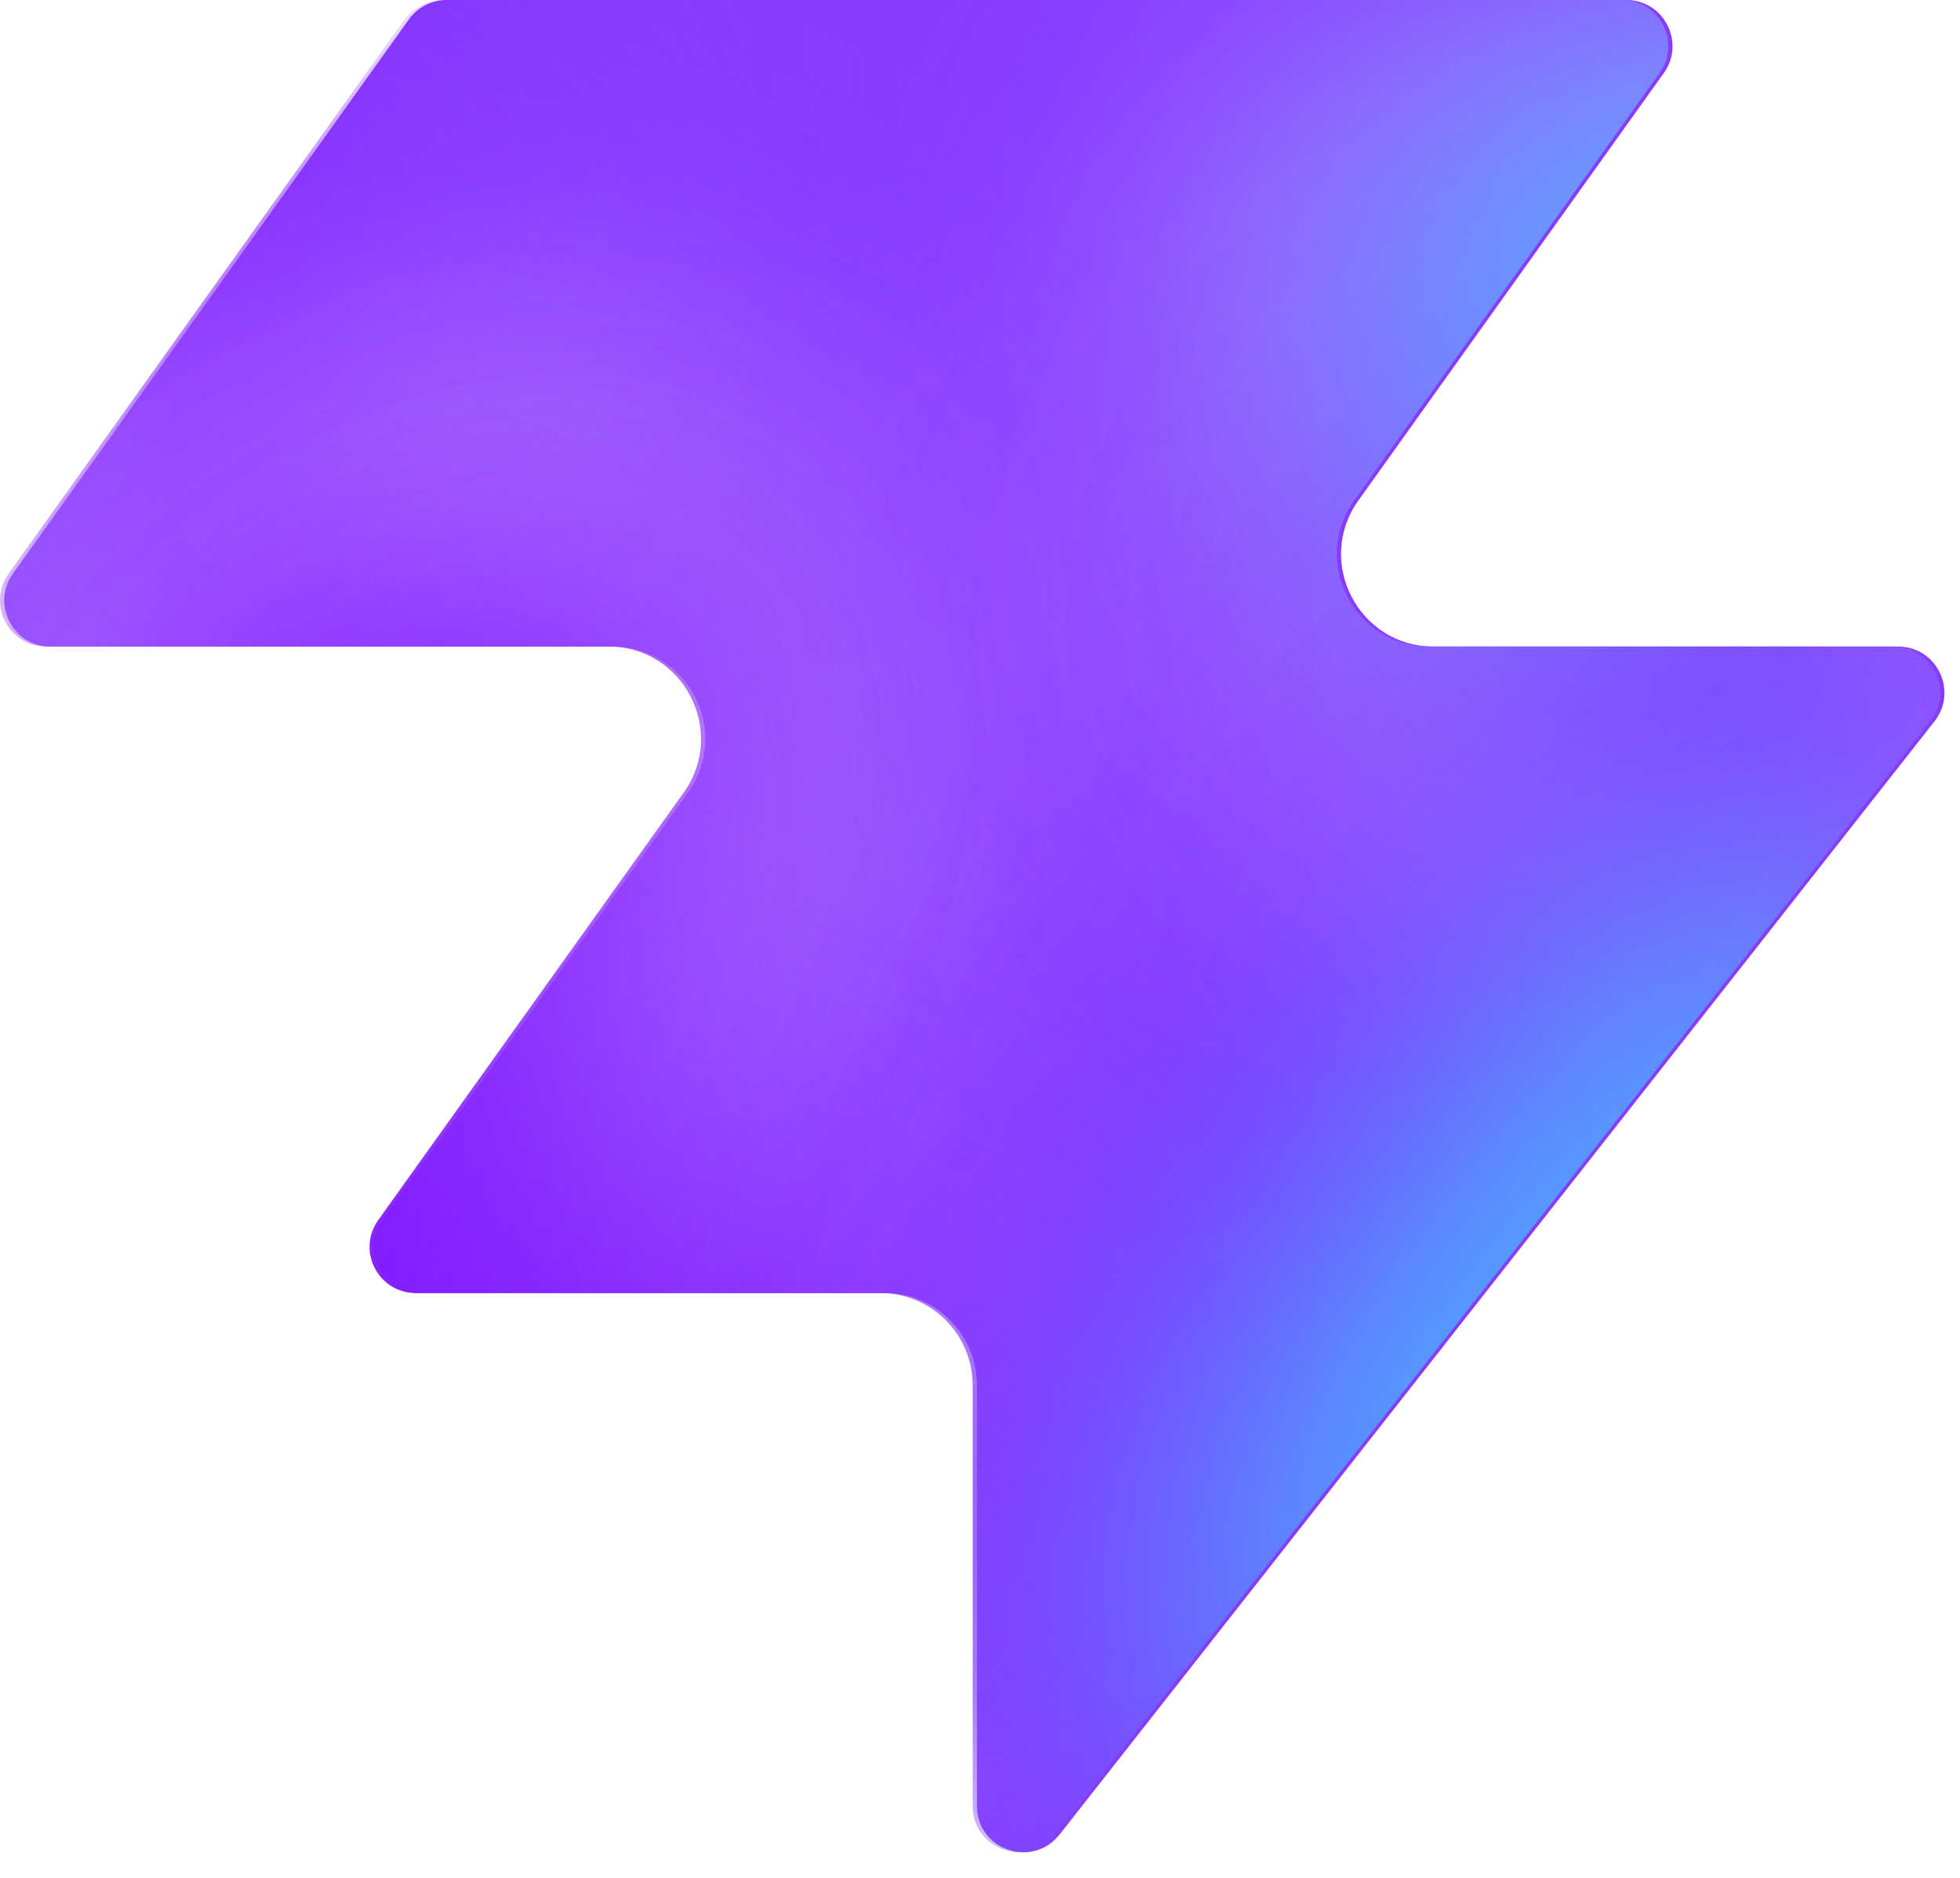
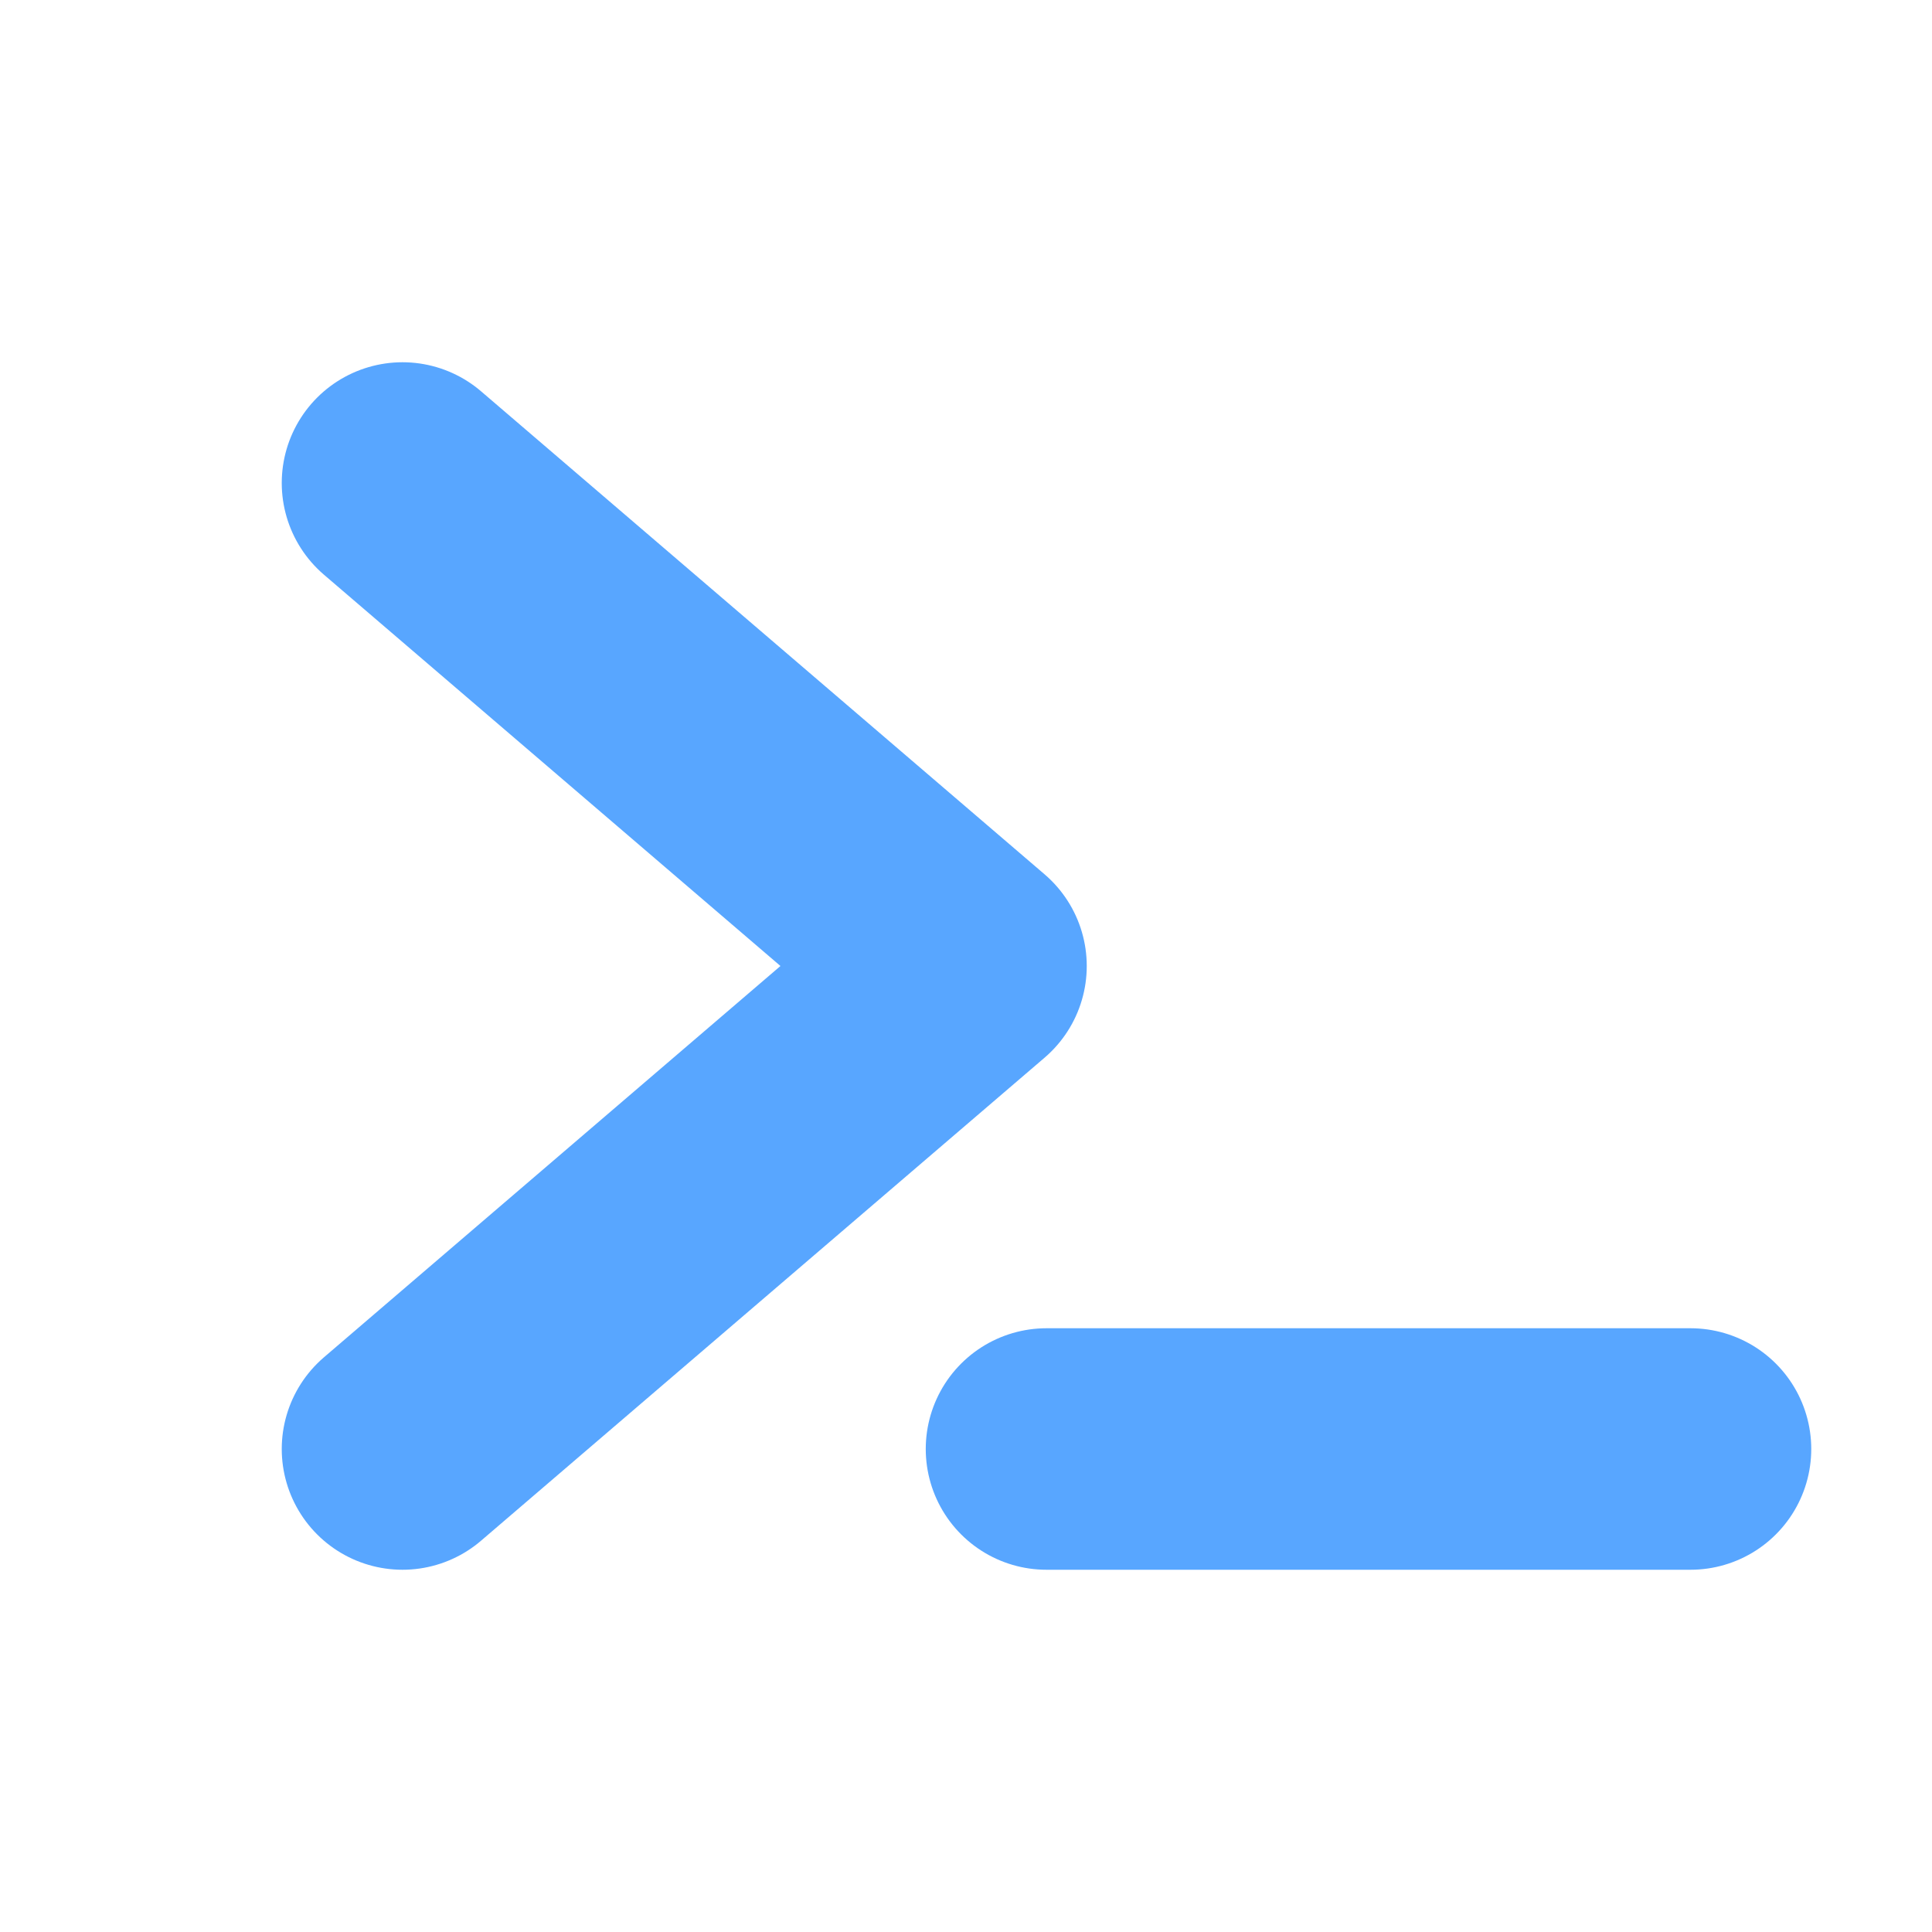
- <svg xmlns="http://www.w3.org/2000/svg" width="48" height="46" fill="none" viewBox="0 0 48 46">
-   <path fill="#863bff" d="M25.946 44.938c-.664.845-2.021.375-2.021-.698V33.937a2.26 2.26 0 0 0-2.262-2.262H10.287c-.92 0-1.456-1.04-.92-1.788l7.48-10.471c1.07-1.497 0-3.578-1.842-3.578H1.237c-.92 0-1.456-1.04-.92-1.788L10.013.474c.214-.297.556-.474.92-.474h28.894c.92 0 1.456 1.04.92 1.788l-7.48 10.471c-1.07 1.498 0 3.579 1.842 3.579h11.377c.943 0 1.473 1.088.89 1.83L25.947 44.94z" style="fill:#863bff;fill:color(display-p3 .525 .23 1);fill-opacity:1" />
-   <mask id="a" width="48" height="46" x="0" y="0" maskUnits="userSpaceOnUse" style="mask-type:alpha">
-     <path fill="#000" d="M25.842 44.938c-.664.844-2.021.375-2.021-.698V33.937a2.26 2.26 0 0 0-2.262-2.262H10.183c-.92 0-1.456-1.04-.92-1.788l7.48-10.471c1.07-1.498 0-3.579-1.842-3.579H1.133c-.92 0-1.456-1.04-.92-1.787L9.91.473c.214-.297.556-.474.92-.474h28.894c.92 0 1.456 1.04.92 1.788l-7.48 10.471c-1.07 1.498 0 3.578 1.842 3.578h11.377c.943 0 1.473 1.088.89 1.832L25.843 44.94z" style="fill:#000;fill-opacity:1" />
-   </mask>
-   <g mask="url(#a)">
-     <g filter="url(#b)">
-       <ellipse cx="5.508" cy="14.704" fill="#ede6ff" rx="5.508" ry="14.704" style="fill:#ede6ff;fill:color(display-p3 .927 .903 1);fill-opacity:1" transform="matrix(.00324 1 1 -.00324 -4.47 31.516)" />
-     </g>
-     <g filter="url(#c)">
-       <ellipse cx="10.399" cy="29.851" fill="#ede6ff" rx="10.399" ry="29.851" style="fill:#ede6ff;fill:color(display-p3 .927 .903 1);fill-opacity:1" transform="matrix(.00324 1 1 -.00324 -39.328 7.883)" />
-     </g>
-     <g filter="url(#d)">
-       <ellipse cx="5.508" cy="30.487" fill="#7e14ff" rx="5.508" ry="30.487" style="fill:#7e14ff;fill:color(display-p3 .492 .077 1);fill-opacity:1" transform="rotate(89.814 -25.913 -14.639)scale(1 -1)" />
-     </g>
-     <g filter="url(#e)">
-       <ellipse cx="5.508" cy="30.599" fill="#7e14ff" rx="5.508" ry="30.599" style="fill:#7e14ff;fill:color(display-p3 .492 .077 1);fill-opacity:1" transform="rotate(89.814 -32.644 -3.334)scale(1 -1)" />
-     </g>
-     <g filter="url(#f)">
-       <ellipse cx="5.508" cy="30.599" fill="#7e14ff" rx="5.508" ry="30.599" style="fill:#7e14ff;fill:color(display-p3 .492 .077 1);fill-opacity:1" transform="matrix(.00324 1 1 -.00324 -34.34 30.47)" />
-     </g>
-     <g filter="url(#g)">
-       <ellipse cx="14.072" cy="22.078" fill="#ede6ff" rx="14.072" ry="22.078" style="fill:#ede6ff;fill:color(display-p3 .927 .903 1);fill-opacity:1" transform="rotate(93.35 24.506 48.493)scale(-1 1)" />
-     </g>
-     <g filter="url(#h)">
-       <ellipse cx="3.47" cy="21.501" fill="#7e14ff" rx="3.47" ry="21.501" style="fill:#7e14ff;fill:color(display-p3 .492 .077 1);fill-opacity:1" transform="rotate(89.009 28.708 47.59)scale(-1 1)" />
-     </g>
-     <g filter="url(#i)">
-       <ellipse cx="3.47" cy="21.501" fill="#7e14ff" rx="3.47" ry="21.501" style="fill:#7e14ff;fill:color(display-p3 .492 .077 1);fill-opacity:1" transform="rotate(89.009 28.708 47.59)scale(-1 1)" />
-     </g>
-     <g filter="url(#j)">
-       <ellipse cx=".387" cy="8.972" fill="#7e14ff" rx="4.407" ry="29.108" style="fill:#7e14ff;fill:color(display-p3 .492 .077 1);fill-opacity:1" transform="rotate(39.51 .387 8.972)" />
-     </g>
-     <g filter="url(#k)">
-       <ellipse cx="47.523" cy="-6.092" fill="#7e14ff" rx="4.407" ry="29.108" style="fill:#7e14ff;fill:color(display-p3 .492 .077 1);fill-opacity:1" transform="rotate(37.892 47.523 -6.092)" />
-     </g>
-     <g filter="url(#l)">
-       <ellipse cx="41.412" cy="6.333" fill="#47bfff" rx="5.971" ry="9.665" style="fill:#47bfff;fill:color(display-p3 .28 .748 1);fill-opacity:1" transform="rotate(37.892 41.412 6.333)" />
-     </g>
-     <g filter="url(#m)">
-       <ellipse cx="-1.879" cy="38.332" fill="#7e14ff" rx="4.407" ry="29.108" style="fill:#7e14ff;fill:color(display-p3 .492 .077 1);fill-opacity:1" transform="rotate(37.892 -1.88 38.332)" />
-     </g>
-     <g filter="url(#n)">
-       <ellipse cx="-1.879" cy="38.332" fill="#7e14ff" rx="4.407" ry="29.108" style="fill:#7e14ff;fill:color(display-p3 .492 .077 1);fill-opacity:1" transform="rotate(37.892 -1.88 38.332)" />
-     </g>
-     <g filter="url(#o)">
-       <ellipse cx="35.651" cy="29.907" fill="#7e14ff" rx="4.407" ry="29.108" style="fill:#7e14ff;fill:color(display-p3 .492 .077 1);fill-opacity:1" transform="rotate(37.892 35.651 29.907)" />
-     </g>
-     <g filter="url(#p)">
-       <ellipse cx="38.418" cy="32.4" fill="#47bfff" rx="5.971" ry="15.297" style="fill:#47bfff;fill:color(display-p3 .28 .748 1);fill-opacity:1" transform="rotate(37.892 38.418 32.4)" />
-     </g>
-   </g>
-   <defs>
-     <filter id="b" width="60.045" height="41.654" x="-19.77" y="16.149" color-interpolation-filters="sRGB" filterUnits="userSpaceOnUse">
-       <feFlood flood-opacity="0" result="BackgroundImageFix" />
-       <feBlend in="SourceGraphic" in2="BackgroundImageFix" result="shape" />
-       <feGaussianBlur result="effect1_foregroundBlur_2002_17158" stdDeviation="7.659" />
-     </filter>
-     <filter id="c" width="90.34" height="51.437" x="-54.613" y="-7.533" color-interpolation-filters="sRGB" filterUnits="userSpaceOnUse">
-       <feFlood flood-opacity="0" result="BackgroundImageFix" />
-       <feBlend in="SourceGraphic" in2="BackgroundImageFix" result="shape" />
-       <feGaussianBlur result="effect1_foregroundBlur_2002_17158" stdDeviation="7.659" />
-     </filter>
-     <filter id="d" width="79.355" height="29.4" x="-49.64" y="2.03" color-interpolation-filters="sRGB" filterUnits="userSpaceOnUse">
-       <feFlood flood-opacity="0" result="BackgroundImageFix" />
-       <feBlend in="SourceGraphic" in2="BackgroundImageFix" result="shape" />
-       <feGaussianBlur result="effect1_foregroundBlur_2002_17158" stdDeviation="4.596" />
-     </filter>
-     <filter id="e" width="79.579" height="29.4" x="-45.045" y="20.029" color-interpolation-filters="sRGB" filterUnits="userSpaceOnUse">
-       <feFlood flood-opacity="0" result="BackgroundImageFix" />
-       <feBlend in="SourceGraphic" in2="BackgroundImageFix" result="shape" />
-       <feGaussianBlur result="effect1_foregroundBlur_2002_17158" stdDeviation="4.596" />
-     </filter>
-     <filter id="f" width="79.579" height="29.4" x="-43.513" y="21.178" color-interpolation-filters="sRGB" filterUnits="userSpaceOnUse">
-       <feFlood flood-opacity="0" result="BackgroundImageFix" />
-       <feBlend in="SourceGraphic" in2="BackgroundImageFix" result="shape" />
-       <feGaussianBlur result="effect1_foregroundBlur_2002_17158" stdDeviation="4.596" />
-     </filter>
-     <filter id="g" width="74.749" height="58.852" x="15.756" y="-17.901" color-interpolation-filters="sRGB" filterUnits="userSpaceOnUse">
-       <feFlood flood-opacity="0" result="BackgroundImageFix" />
-       <feBlend in="SourceGraphic" in2="BackgroundImageFix" result="shape" />
-       <feGaussianBlur result="effect1_foregroundBlur_2002_17158" stdDeviation="7.659" />
-     </filter>
-     <filter id="h" width="61.377" height="25.362" x="23.548" y="2.284" color-interpolation-filters="sRGB" filterUnits="userSpaceOnUse">
-       <feFlood flood-opacity="0" result="BackgroundImageFix" />
-       <feBlend in="SourceGraphic" in2="BackgroundImageFix" result="shape" />
-       <feGaussianBlur result="effect1_foregroundBlur_2002_17158" stdDeviation="4.596" />
-     </filter>
-     <filter id="i" width="61.377" height="25.362" x="23.548" y="2.284" color-interpolation-filters="sRGB" filterUnits="userSpaceOnUse">
-       <feFlood flood-opacity="0" result="BackgroundImageFix" />
-       <feBlend in="SourceGraphic" in2="BackgroundImageFix" result="shape" />
-       <feGaussianBlur result="effect1_foregroundBlur_2002_17158" stdDeviation="4.596" />
-     </filter>
-     <filter id="j" width="56.045" height="63.649" x="-27.636" y="-22.853" color-interpolation-filters="sRGB" filterUnits="userSpaceOnUse">
-       <feFlood flood-opacity="0" result="BackgroundImageFix" />
-       <feBlend in="SourceGraphic" in2="BackgroundImageFix" result="shape" />
-       <feGaussianBlur result="effect1_foregroundBlur_2002_17158" stdDeviation="4.596" />
-     </filter>
-     <filter id="k" width="54.814" height="64.646" x="20.116" y="-38.415" color-interpolation-filters="sRGB" filterUnits="userSpaceOnUse">
-       <feFlood flood-opacity="0" result="BackgroundImageFix" />
-       <feBlend in="SourceGraphic" in2="BackgroundImageFix" result="shape" />
-       <feGaussianBlur result="effect1_foregroundBlur_2002_17158" stdDeviation="4.596" />
-     </filter>
-     <filter id="l" width="33.541" height="35.313" x="24.641" y="-11.323" color-interpolation-filters="sRGB" filterUnits="userSpaceOnUse">
-       <feFlood flood-opacity="0" result="BackgroundImageFix" />
-       <feBlend in="SourceGraphic" in2="BackgroundImageFix" result="shape" />
-       <feGaussianBlur result="effect1_foregroundBlur_2002_17158" stdDeviation="4.596" />
-     </filter>
-     <filter id="m" width="54.814" height="64.646" x="-29.286" y="6.009" color-interpolation-filters="sRGB" filterUnits="userSpaceOnUse">
-       <feFlood flood-opacity="0" result="BackgroundImageFix" />
-       <feBlend in="SourceGraphic" in2="BackgroundImageFix" result="shape" />
-       <feGaussianBlur result="effect1_foregroundBlur_2002_17158" stdDeviation="4.596" />
-     </filter>
-     <filter id="n" width="54.814" height="64.646" x="-29.286" y="6.009" color-interpolation-filters="sRGB" filterUnits="userSpaceOnUse">
-       <feFlood flood-opacity="0" result="BackgroundImageFix" />
-       <feBlend in="SourceGraphic" in2="BackgroundImageFix" result="shape" />
-       <feGaussianBlur result="effect1_foregroundBlur_2002_17158" stdDeviation="4.596" />
-     </filter>
-     <filter id="o" width="54.814" height="64.646" x="8.244" y="-2.416" color-interpolation-filters="sRGB" filterUnits="userSpaceOnUse">
-       <feFlood flood-opacity="0" result="BackgroundImageFix" />
-       <feBlend in="SourceGraphic" in2="BackgroundImageFix" result="shape" />
-       <feGaussianBlur result="effect1_foregroundBlur_2002_17158" stdDeviation="4.596" />
-     </filter>
-     <filter id="p" width="39.409" height="43.623" x="18.713" y="10.588" color-interpolation-filters="sRGB" filterUnits="userSpaceOnUse">
-       <feFlood flood-opacity="0" result="BackgroundImageFix" />
-       <feBlend in="SourceGraphic" in2="BackgroundImageFix" result="shape" />
-       <feGaussianBlur result="effect1_foregroundBlur_2002_17158" stdDeviation="4.596" />
-     </filter>
-   </defs>
+ <svg xmlns="http://www.w3.org/2000/svg" width="48" height="48" viewBox="0 0 48 48" fill="none" stroke="#58a6ff" stroke-width="6" stroke-linecap="round" stroke-linejoin="round">
+   <polyline points="10 12 24 24 10 36" />
+   <line x1="26" y1="36" x2="42" y2="36" />
</svg>
